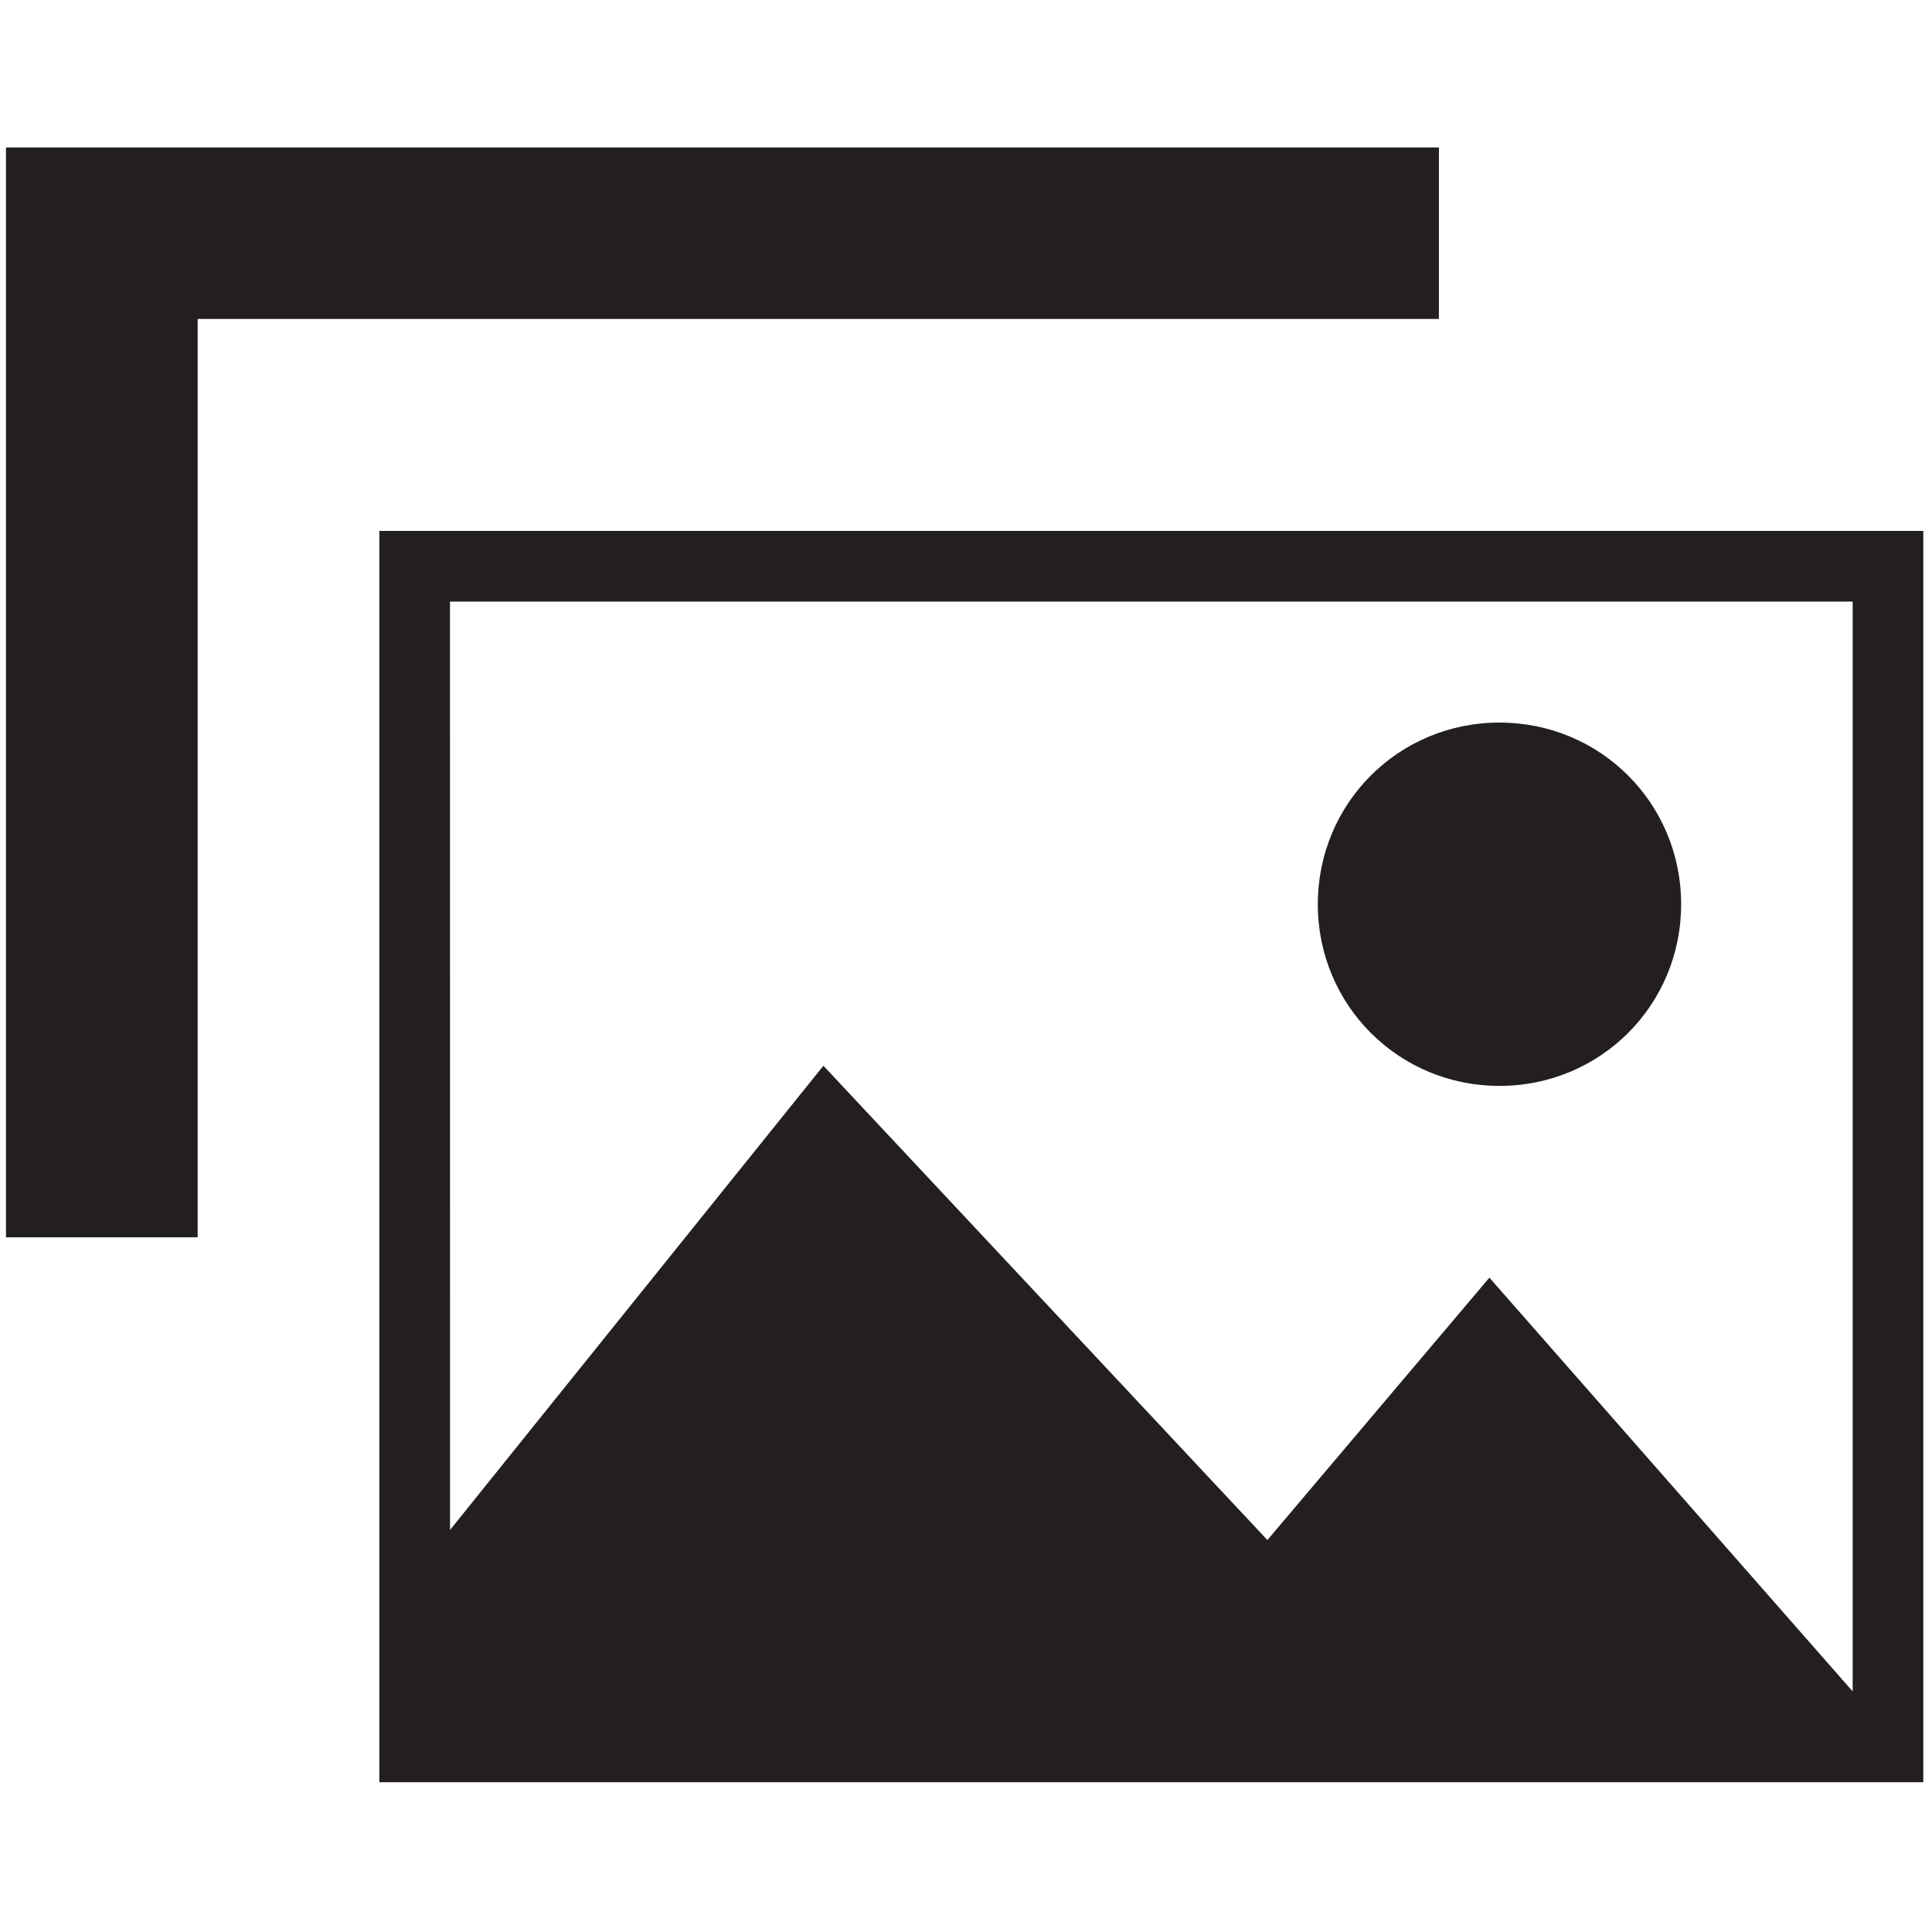
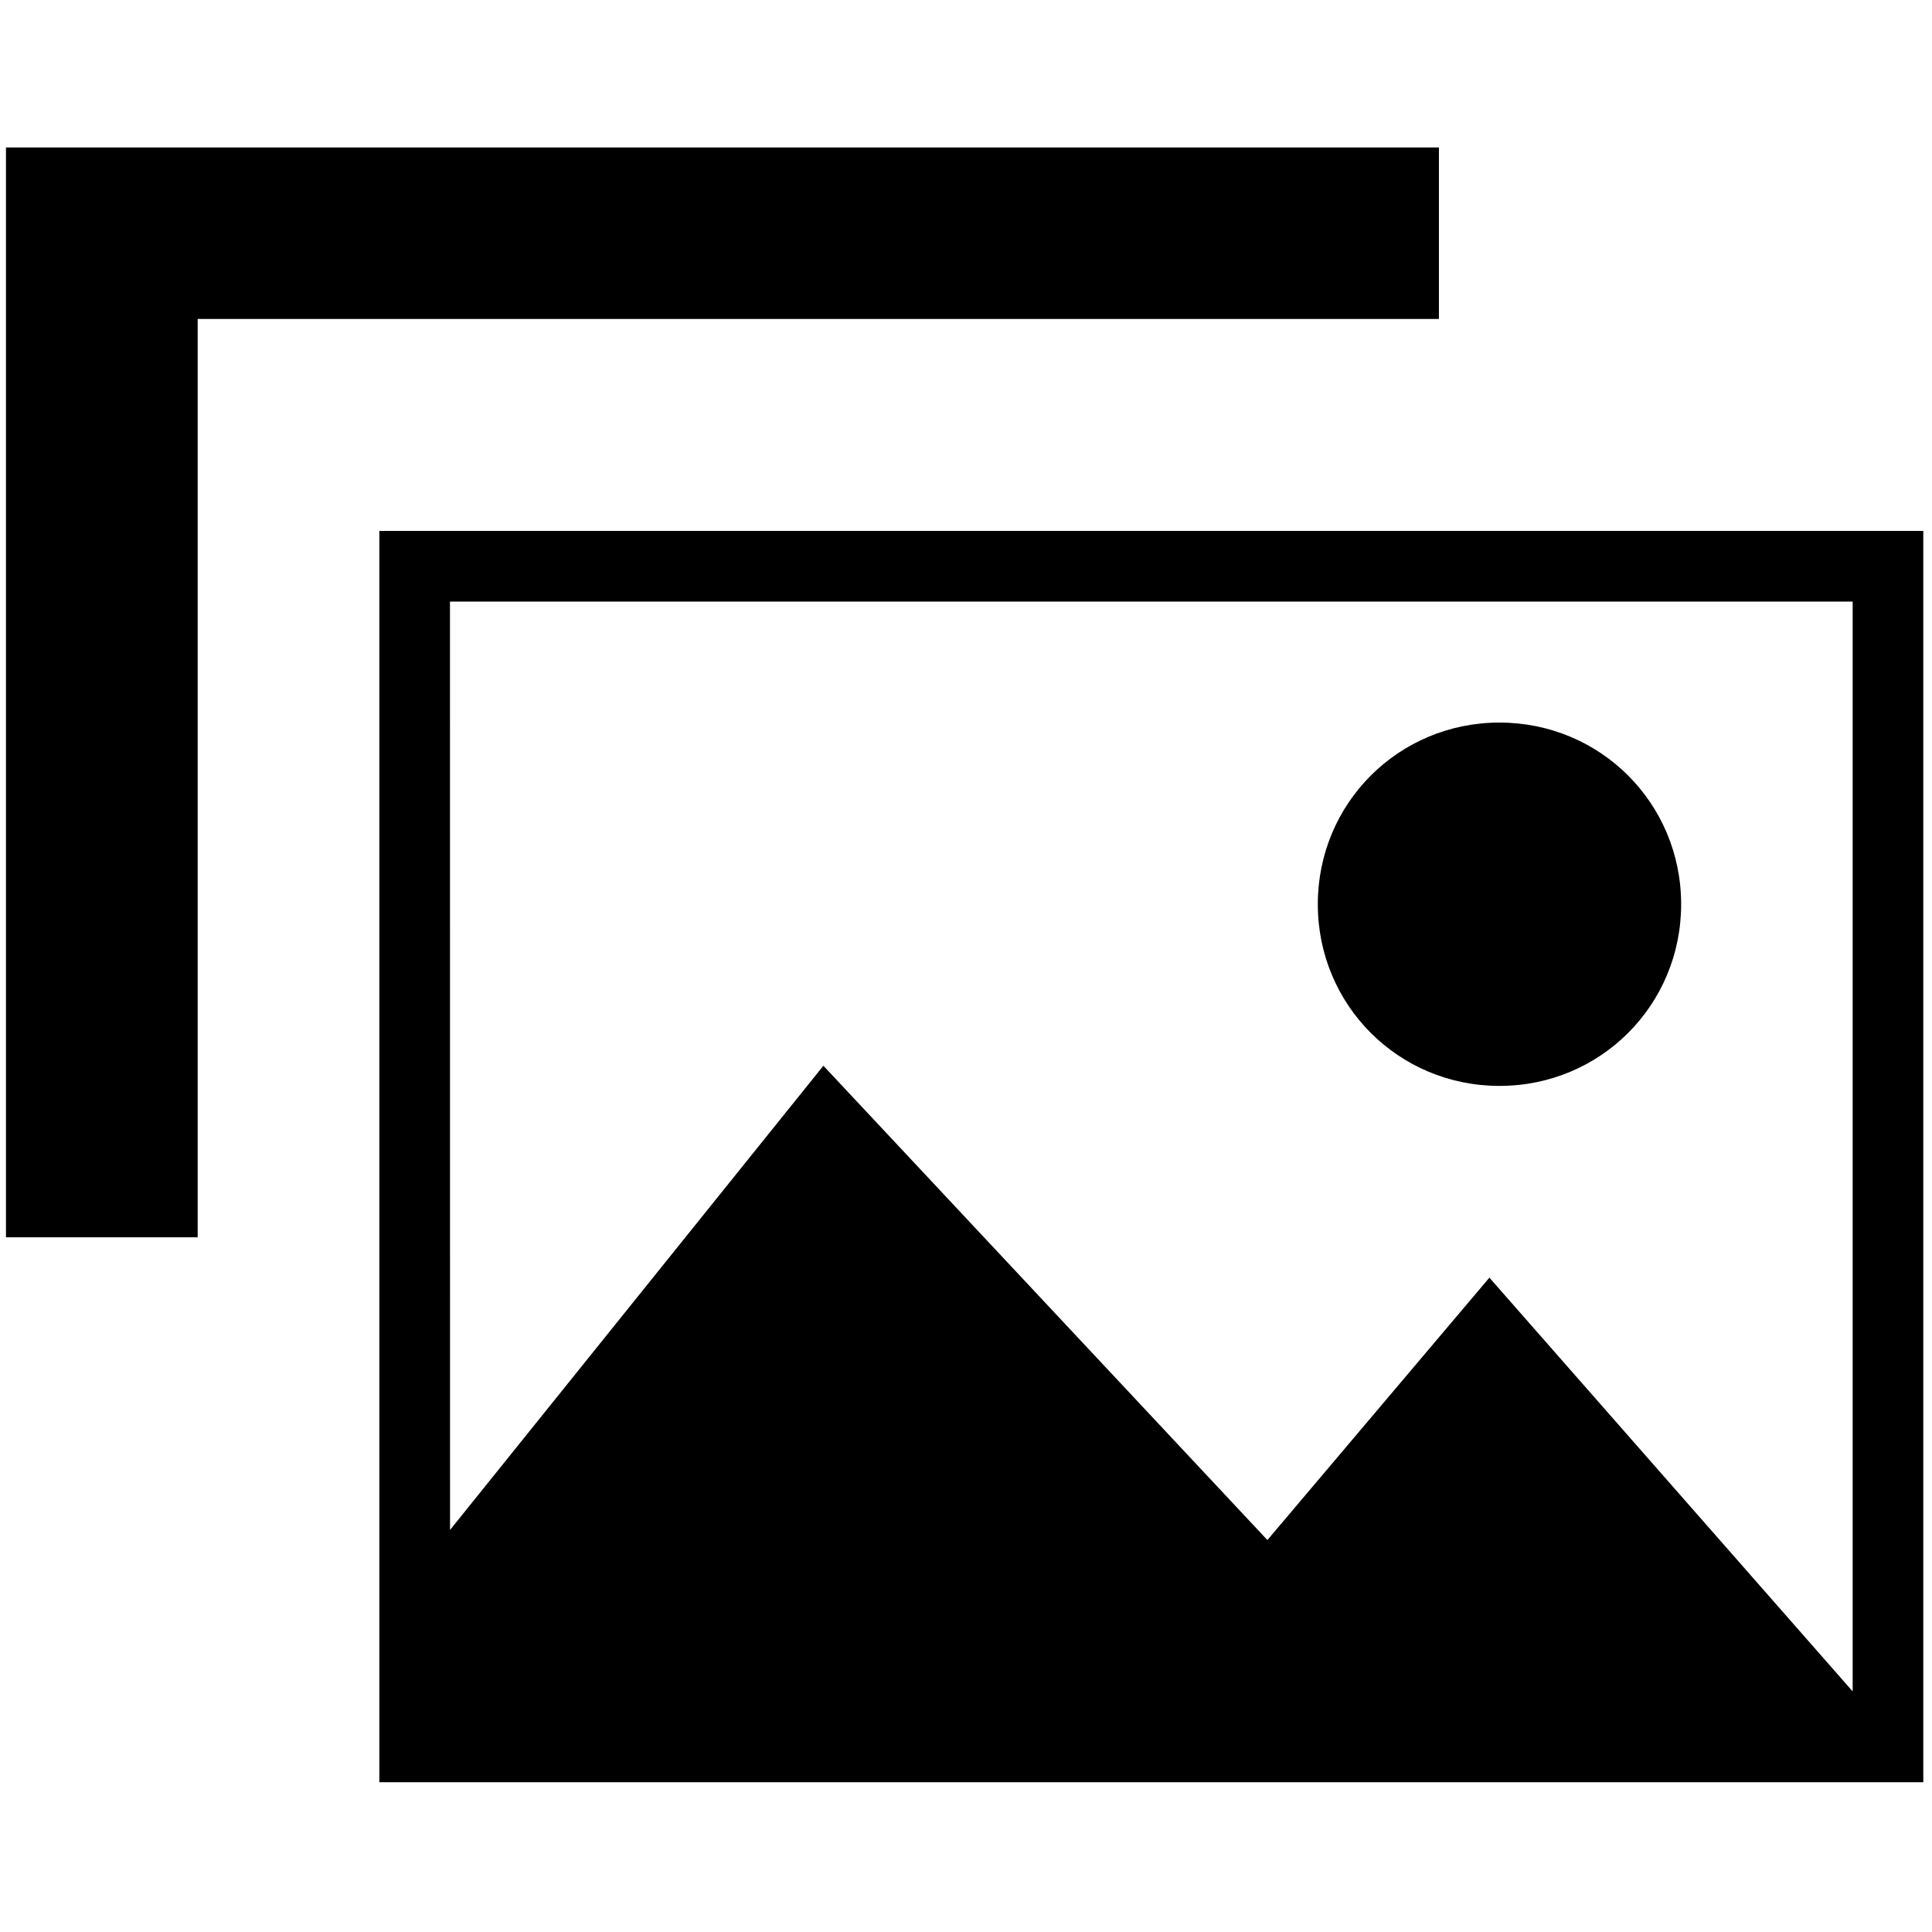
<svg xmlns="http://www.w3.org/2000/svg" height="32" width="32" viewBox="0 0 32 32">
-   <path fill="#231F20" d="m 24.836,17.986 c 1.671,0 3.009,-1.337 3.009,-3.009 0,-1.671 -1.337,-3.009 -3.009,-3.009 -1.671,0 -3.009,1.337 -3.009,3.009 0,1.671 1.337,3.009 3.009,3.009 z M 6.283,8.794 V 29.519 H 31.856 V 8.794 Z m 1.17,1.17 H 30.686 V 28.015 l -6.017,-6.853 -3.677,4.346 -7.354,-7.856 -6.184,7.689 z M 23.833,2.442 H 0.099 V 20.494 H 3.274 V 5.283 H 23.833 Z" />
+   <path d="m 24.836,17.986 c 1.671,0 3.009,-1.337 3.009,-3.009 0,-1.671 -1.337,-3.009 -3.009,-3.009 -1.671,0 -3.009,1.337 -3.009,3.009 0,1.671 1.337,3.009 3.009,3.009 z M 6.283,8.794 V 29.519 H 31.856 V 8.794 Z m 1.17,1.17 H 30.686 V 28.015 l -6.017,-6.853 -3.677,4.346 -7.354,-7.856 -6.184,7.689 z M 23.833,2.442 H 0.099 V 20.494 H 3.274 V 5.283 H 23.833 Z" />
</svg>
